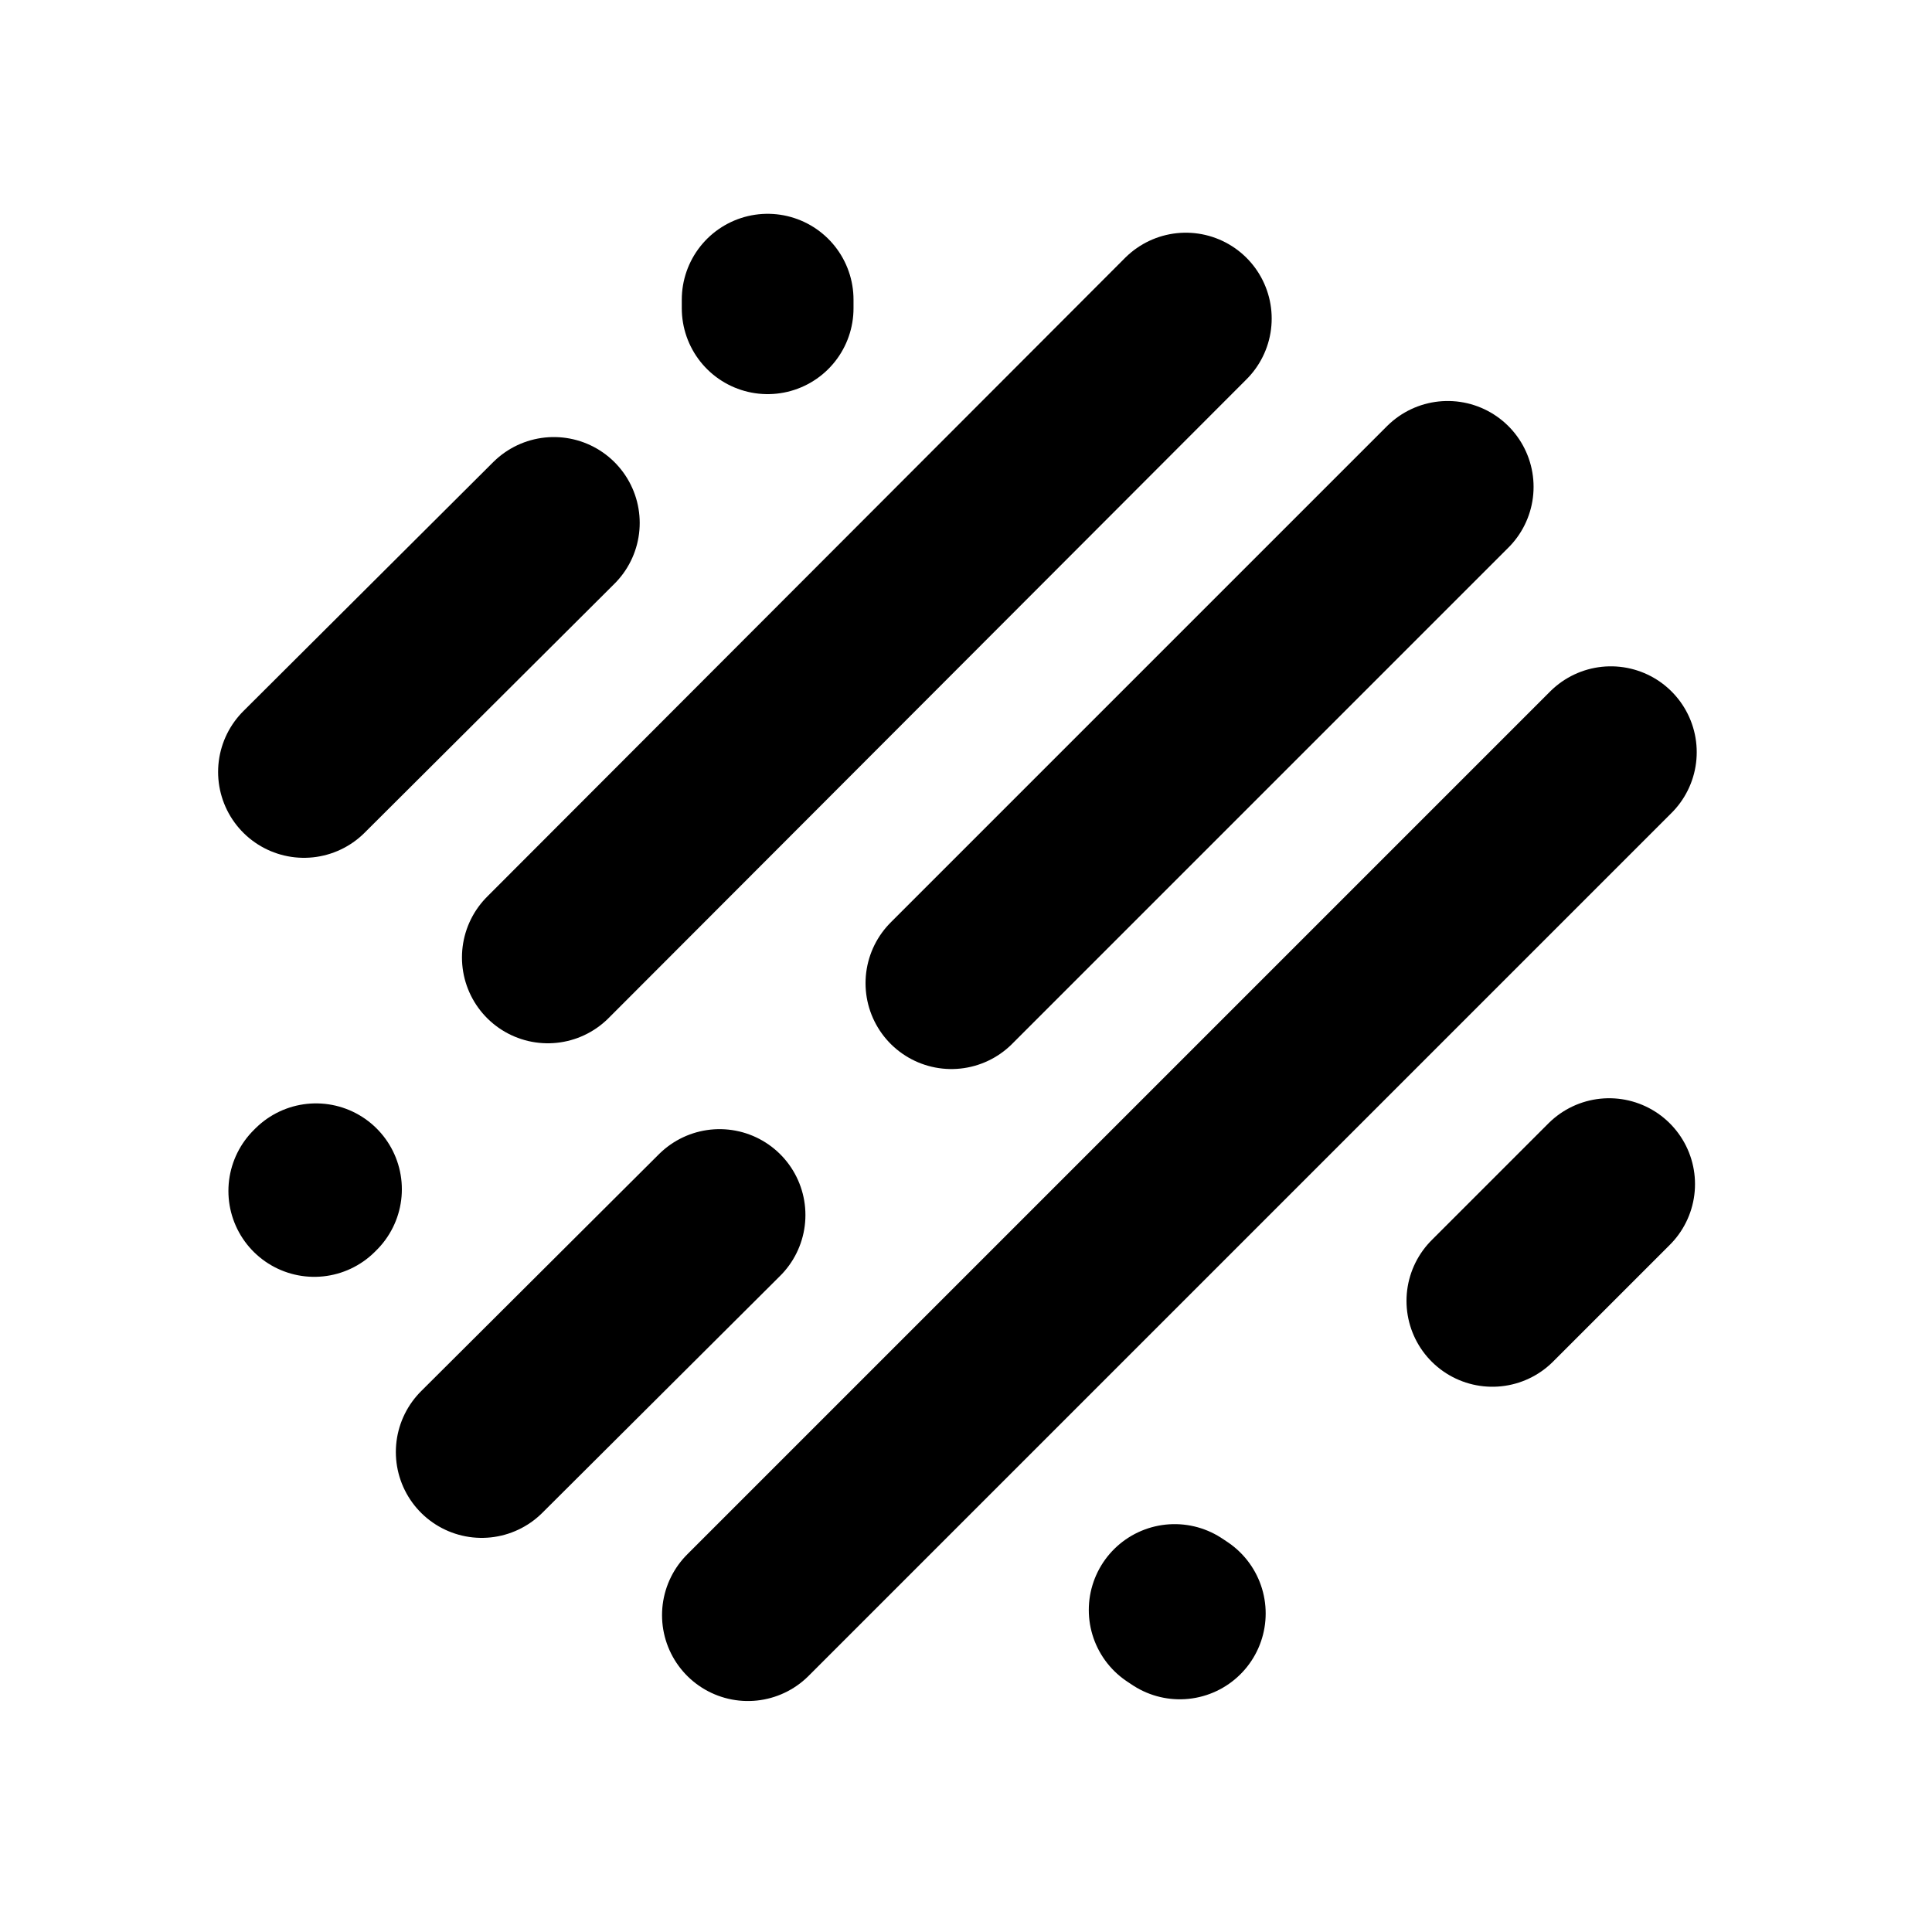
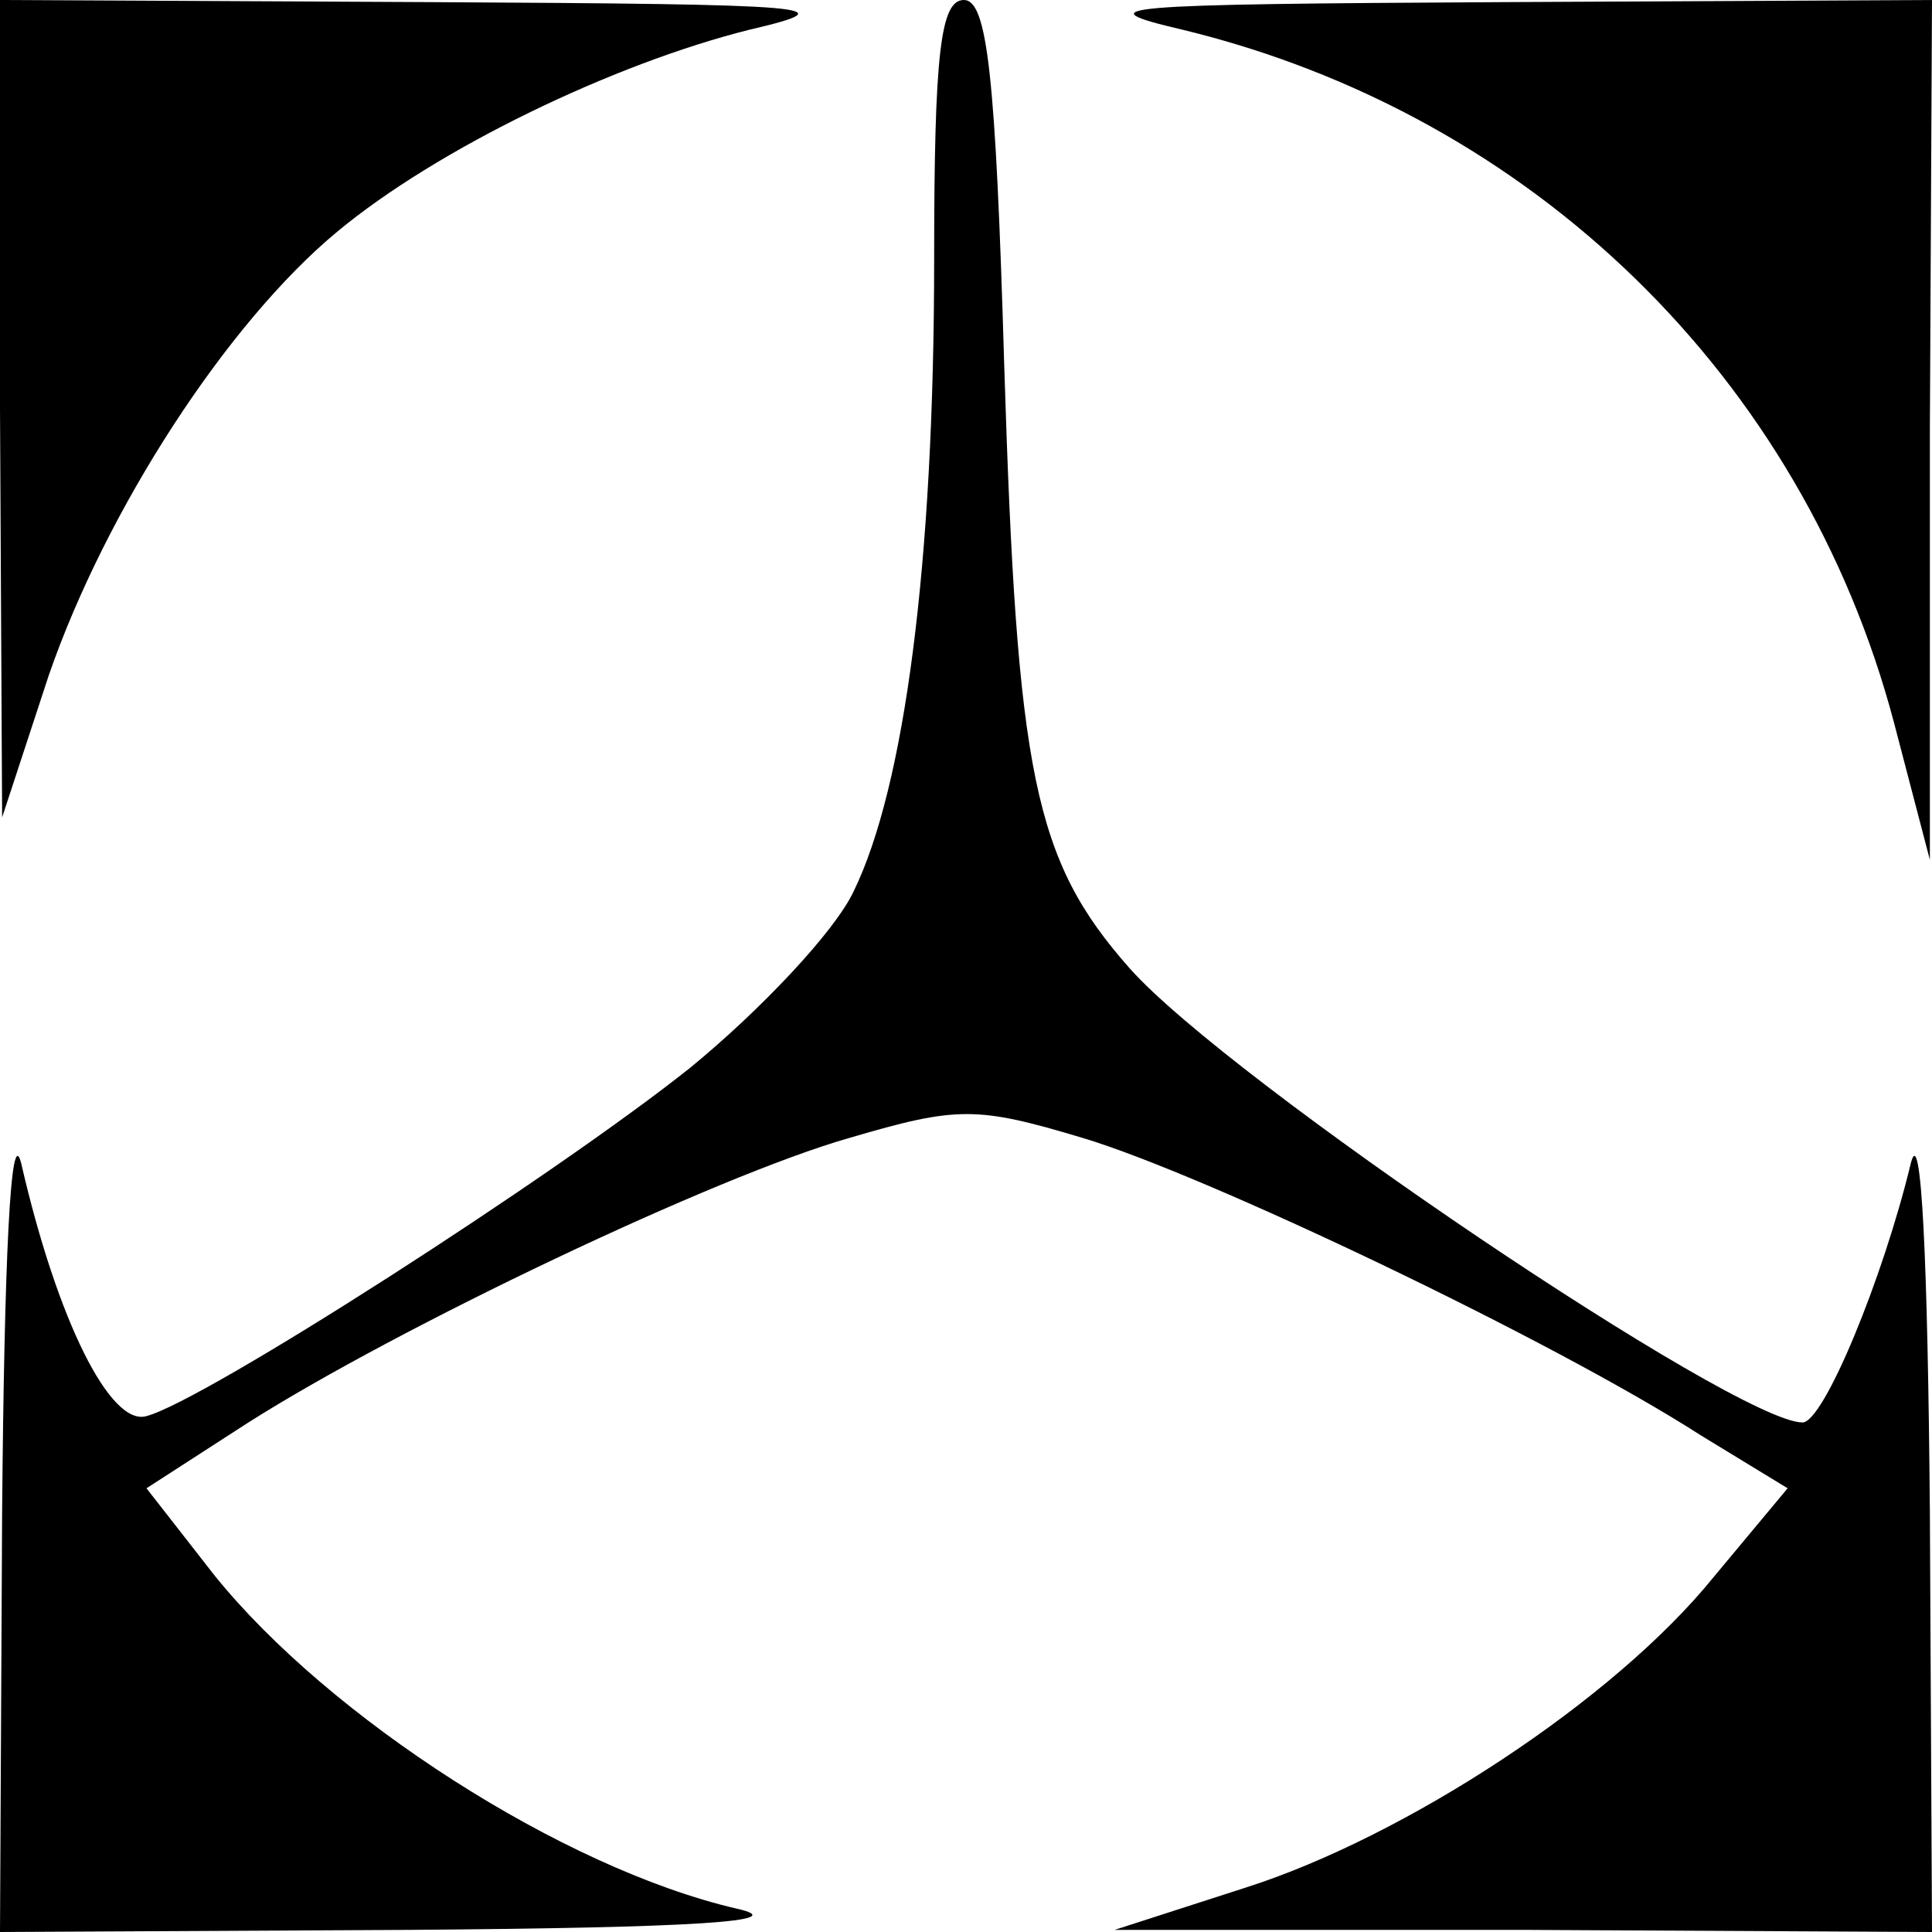
- <svg xmlns="http://www.w3.org/2000/svg" version="1.1" id="Layer_1" x="0px" y="0px" viewBox="0 0 225 225" style="enable-background:new 0 0 225 225;" xml:space="preserve">
-   <style type="text/css">
- 	.st0{fill:none;stroke:#000000;stroke-width:20;stroke-linecap:round;stroke-miterlimit:3;}
- </style>
-   <g transform="matrix( 1, 0, 0, 1, 0,0) ">
-     <g>
-       <path id="Layer0_0_1_STROKES" class="st0" d="M173.8,151.5l13.6-13.6 M35.4,89.9l29.1-29 M89.4,34.9v1 M137.4,187.9l-0.6-0.4     M36.6,138.7l0.2-0.2 M56.1,169.1l27.7-27.6 M63.8,111.5l74.3-74.4 M87.1,188.1L187.6,87.6 M110.8,114.5l57.8-57.8" />
-     </g>
+ <svg xmlns="http://www.w3.org/2000/svg" version="1.0" width="91pt" height="91pt" viewBox="0 0 91 91" preserveAspectRatio="xMidYMid meet">
+   <g transform="translate(0,91) scale(0.1,-0.1)" fill="#000000" stroke="none">
+     <path d="M0 718 l1 -193 22 67 c27 78 84 166 136 209 47 39 130 79 194 95 47 11 33 12 -150 13 l-203 1 0 -192z" />
+     <path d="M440 788 c0 -144 -14 -249 -38 -298 -9 -19 -44 -56 -77 -83 -64 -51 -229 -157 -256 -164 -17 -5 -42 45 -59 119 -5 20 -8 -46 -9 -164 l-1 -198 193 1 c135 1 181 4 154 10 -82 19 -192 90 -246 157 l-32 41 48 31 c71 45 220 116 283 134 51 15 60 15 110 0 57 -17 221 -95 291 -140 l41 -25 -35 -42 c-47 -58 -145 -122 -220 -146 l-62 -20 193 0 192 -1 -1 198 c-1 118 -4 184 -9 164 -13 -54 -41 -122 -51 -122 -31 0 -270 161 -317 214 -45 51 -53 91 -59 284 -4 137 -8 172 -19 172 -11 0 -14 -25 -14 -122z" />
+     <path d="M557 896 c165 -40 292 -164 335 -326 l17 -65 0 203 1 202 -202 -1 c-184 -1 -198 -2 -151 -13z" />
  </g>
</svg>
